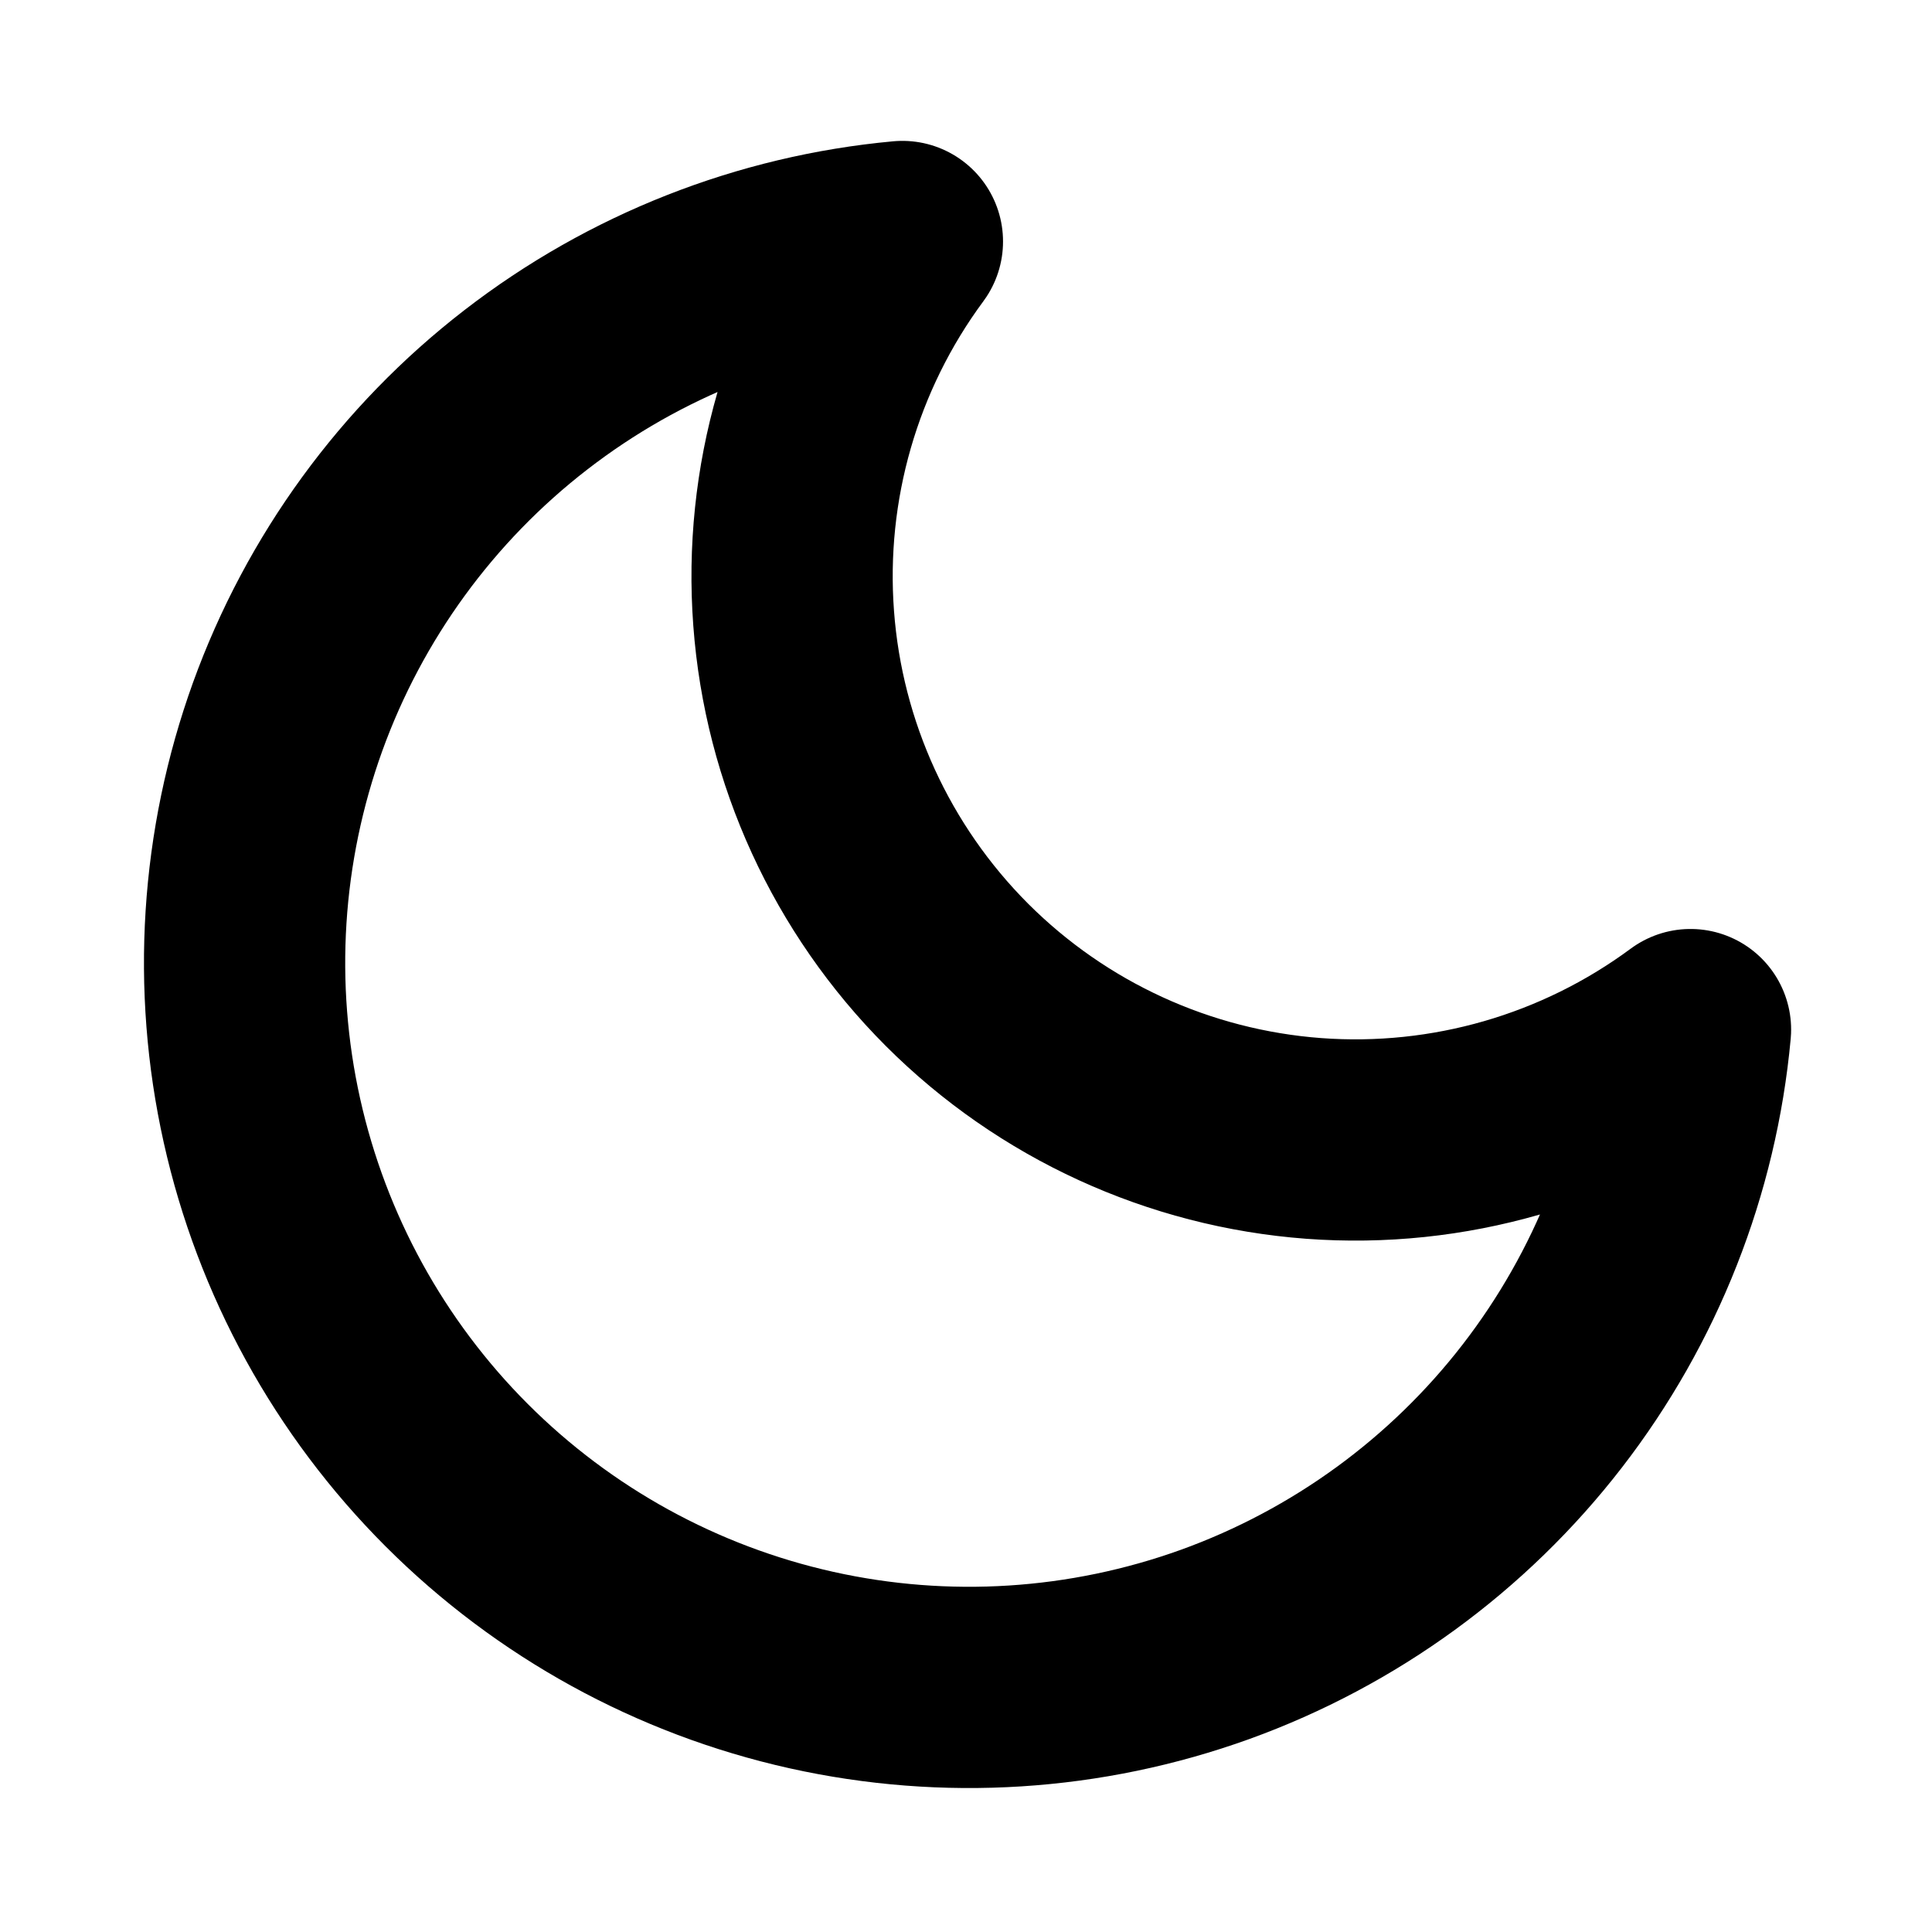
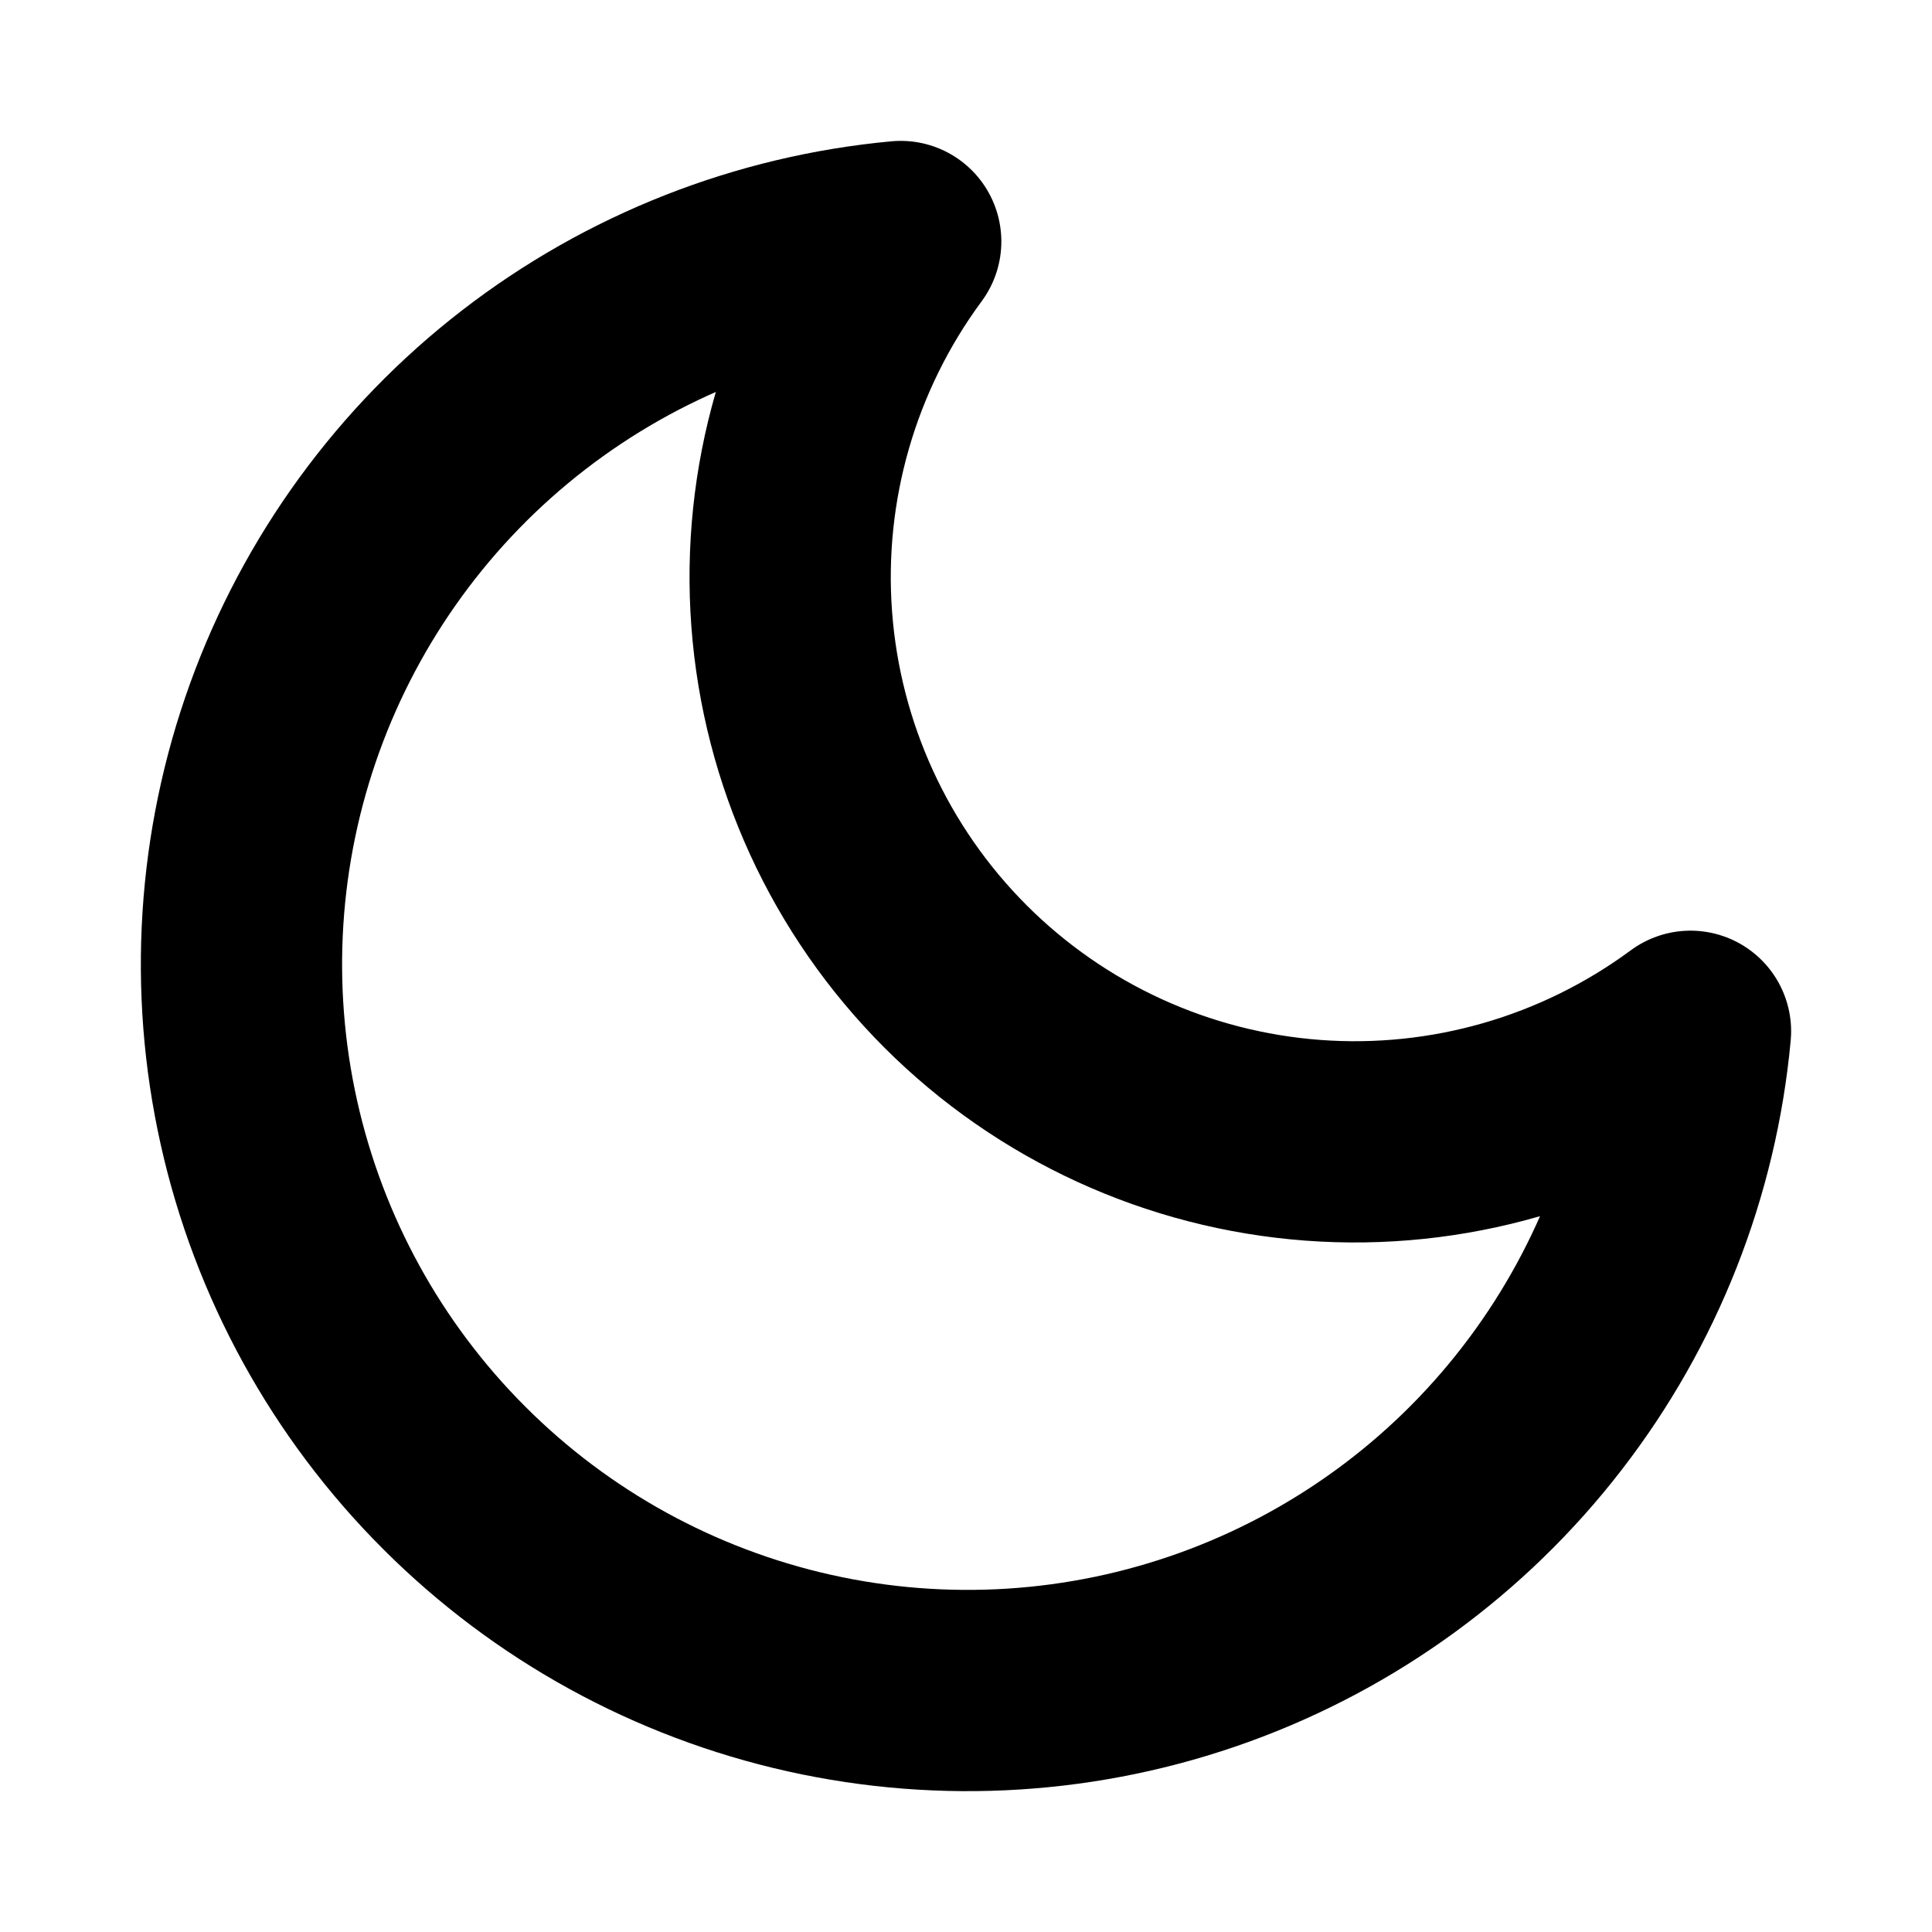
<svg xmlns="http://www.w3.org/2000/svg" width="24" height="24" viewBox="0 0 24 24" fill="none">
-   <path d="M21 12.79C20.843 14.492 20.204 16.114 19.158 17.467C18.113 18.819 16.703 19.846 15.096 20.427C13.488 21.007 11.748 21.118 10.079 20.746C8.411 20.374 6.883 19.535 5.674 18.326C4.465 17.117 3.626 15.589 3.254 13.921C2.882 12.252 2.993 10.512 3.573 8.904C4.154 7.297 5.181 5.887 6.533 4.842C7.886 3.796 9.508 3.157 11.21 3C10.213 4.348 9.734 6.009 9.859 7.681C9.983 9.353 10.704 10.925 11.889 12.111C13.075 13.296 14.647 14.017 16.319 14.142C17.991 14.266 19.652 13.787 21 12.79Z" stroke="black" stroke-width="2.5" stroke-linecap="round" stroke-linejoin="round" />
+   <path d="M21 12.811C20.842 14.517 20.202 16.142 19.154 17.497C18.107 18.853 16.694 19.882 15.083 20.464C13.472 21.046 11.728 21.157 10.056 20.784C8.384 20.411 6.853 19.57 5.642 18.358C4.43 17.147 3.589 15.616 3.216 13.944C2.843 12.272 2.954 10.528 3.536 8.917C4.118 7.306 5.147 5.894 6.502 4.846C7.858 3.798 9.483 3.158 11.189 3C10.191 4.351 9.71 6.016 9.835 7.691C9.96 9.367 10.682 10.942 11.87 12.13C13.058 13.318 14.633 14.04 16.309 14.165C17.984 14.29 19.649 13.809 21 12.811Z" stroke="black" stroke-width="2.5" stroke-linecap="round" stroke-linejoin="round" />
</svg>
